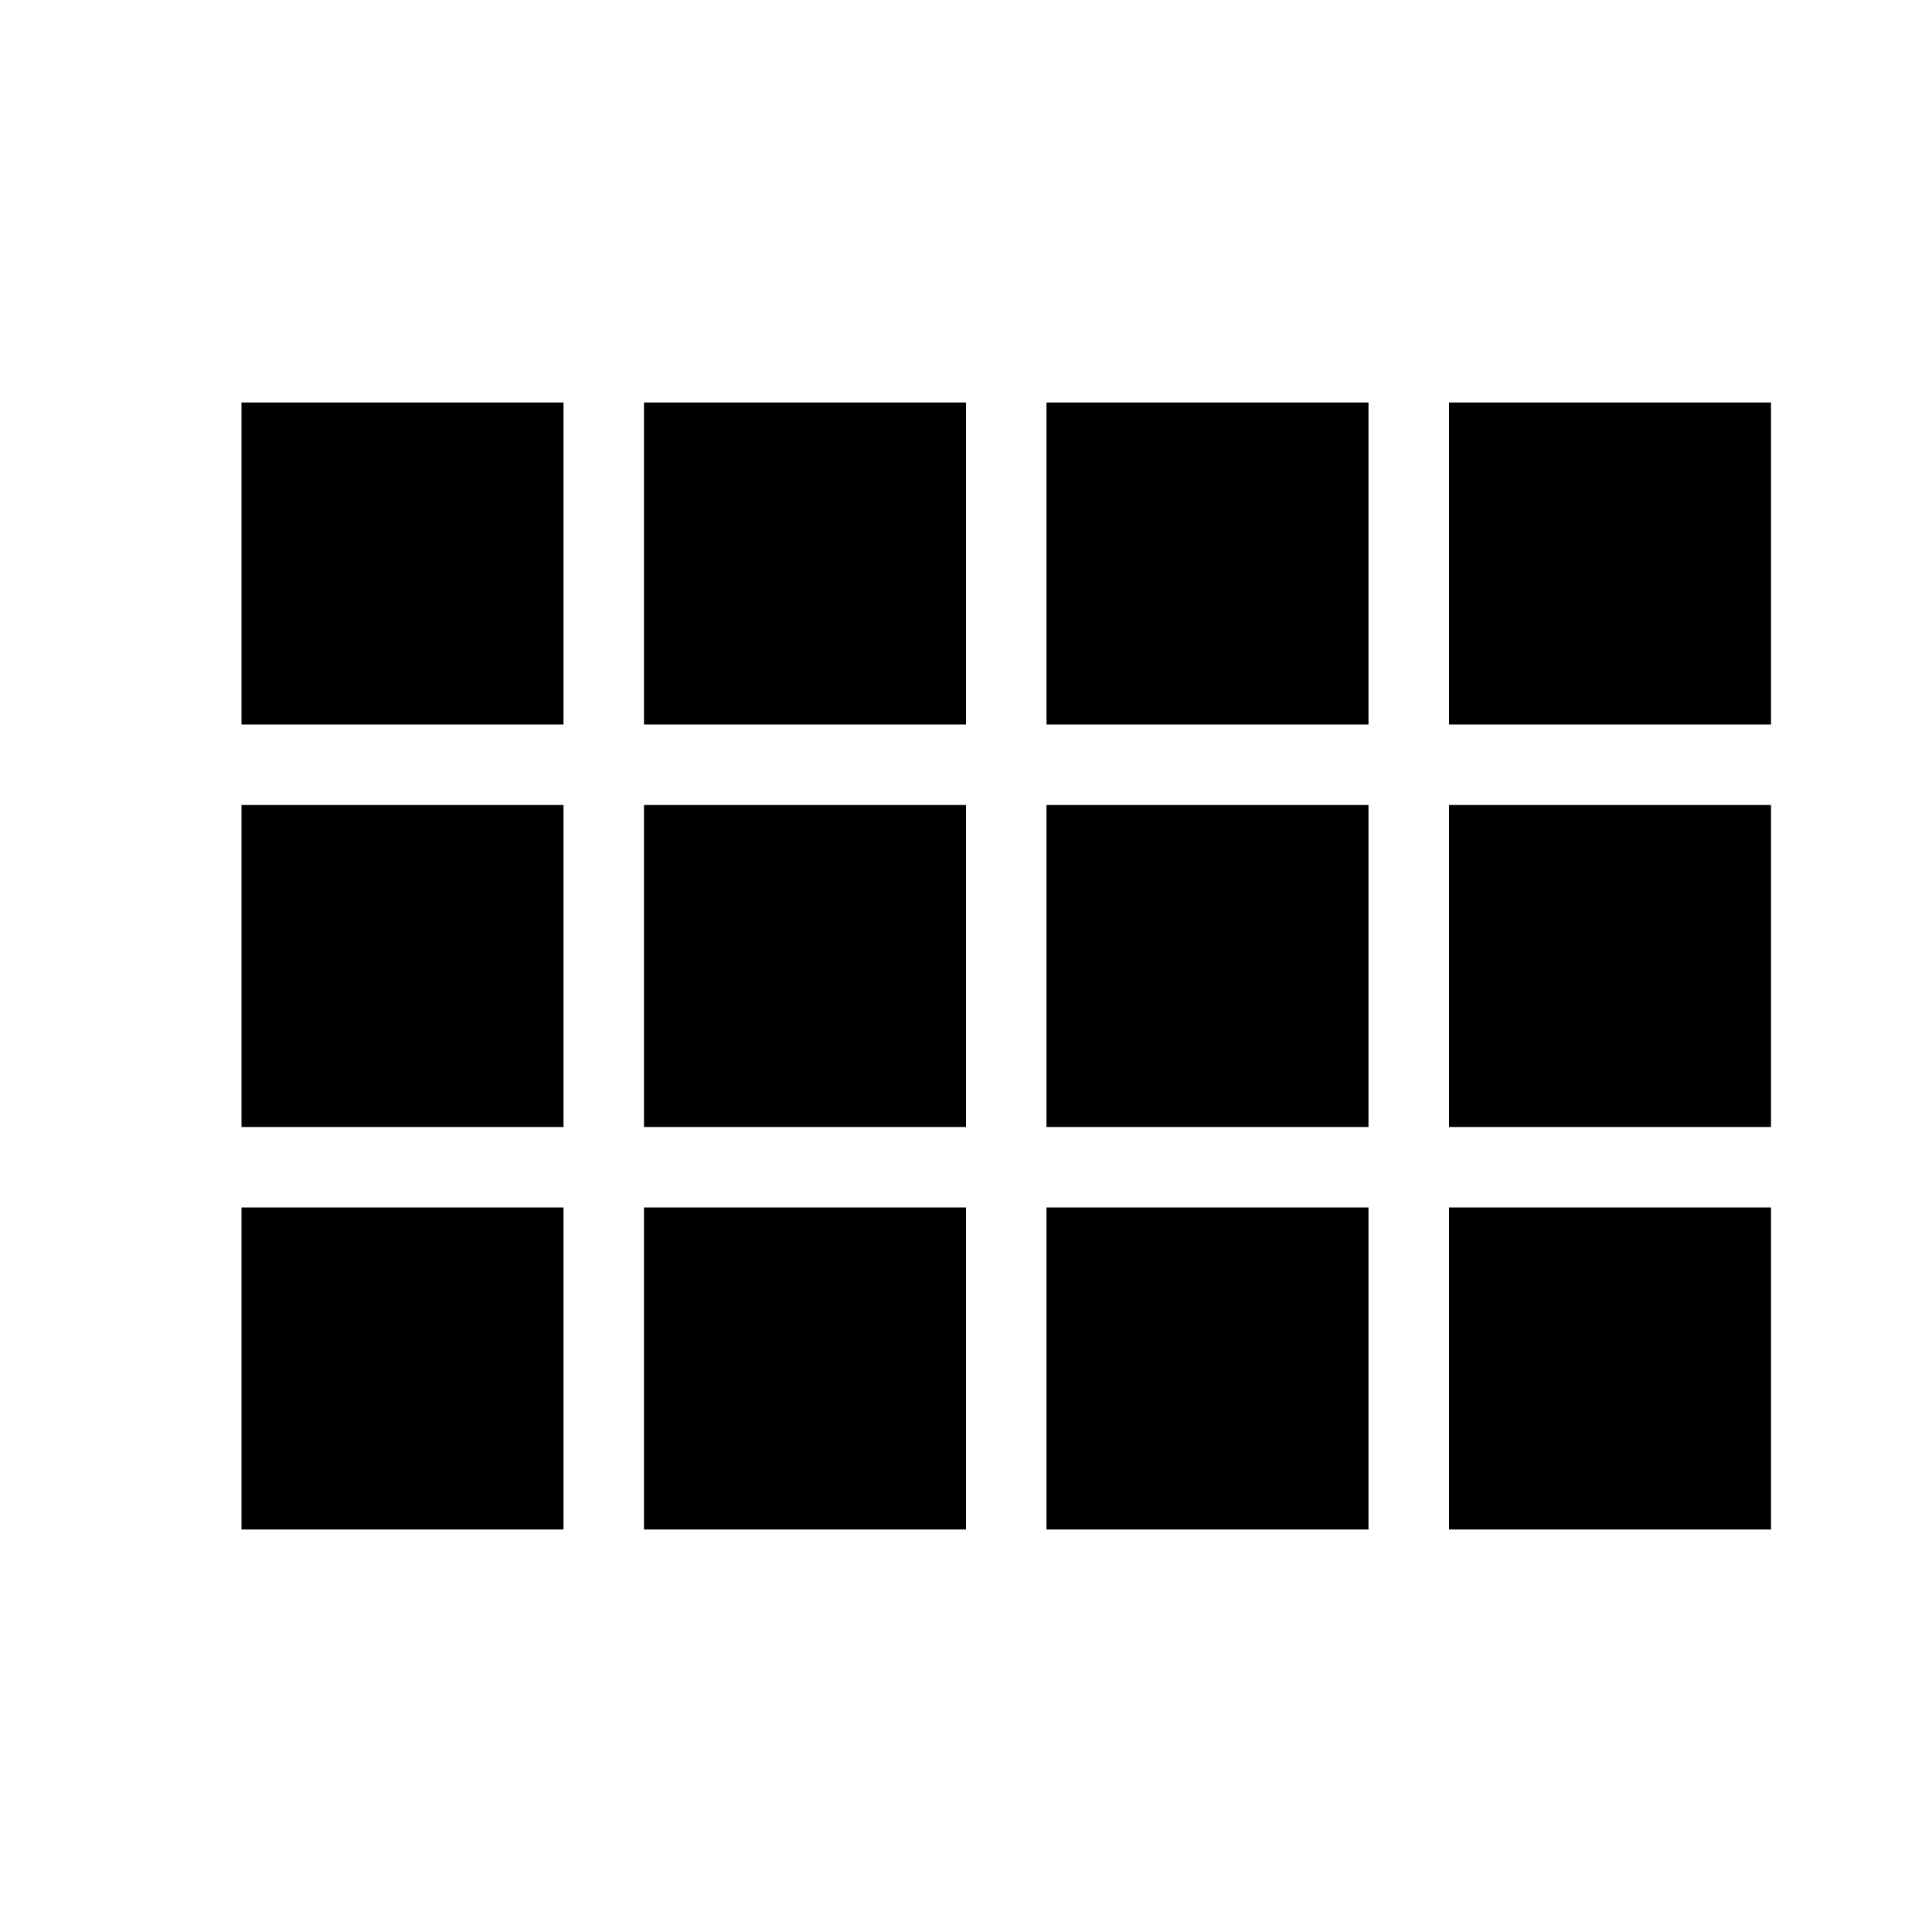
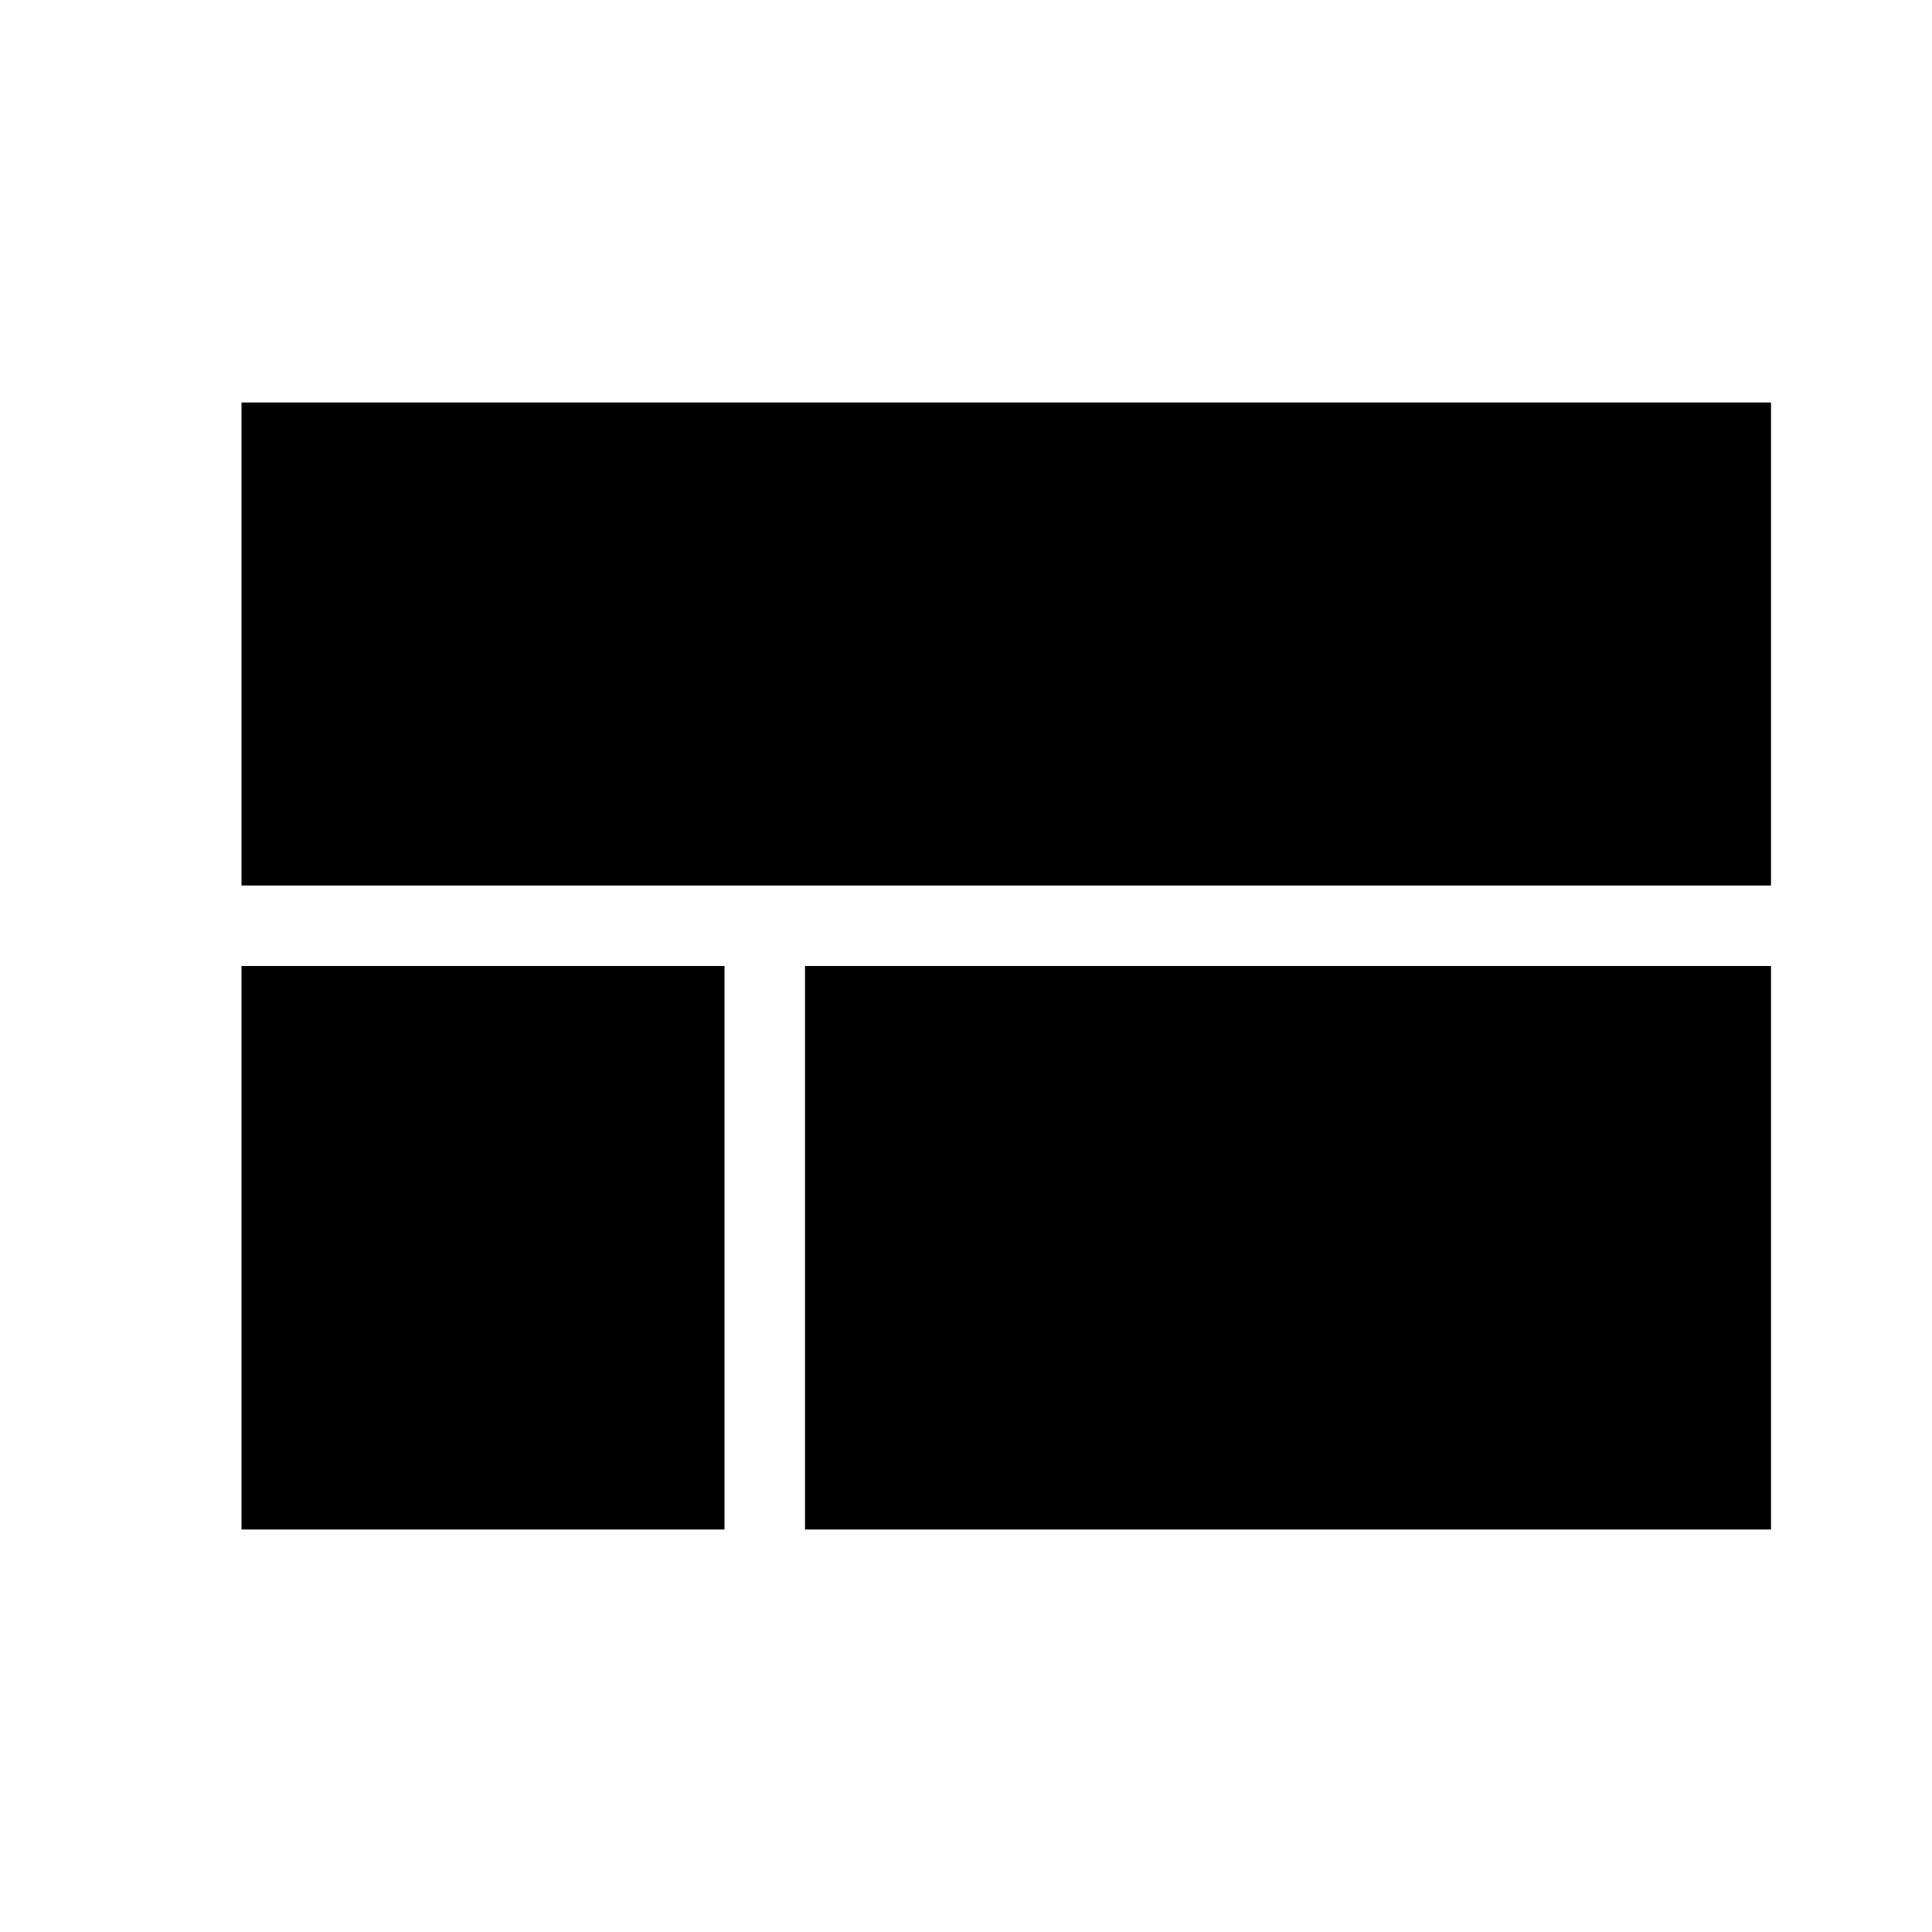
<svg xmlns="http://www.w3.org/2000/svg" width="48" height="48" viewBox="0 0 48 48">
-   <path d="M6 18h8v-8H6v8zm0 10h8v-8H6v8zm10 0h8v-8h-8v8zm10 0h8v-8h-8v8zM16 18h8v-8h-8v8zm10-8v8h8v-8h-8zm10 18h8v-8h-8v8zM6 38h8v-8H6v8zm10 0h8v-8h-8v8zm10 0h8v-8h-8v8zm10 0h8v-8h-8v8zm0-28v8h8v-8h-8z" />
  <path fill="none" d="M0 0h48v48H0z" />
+   <path d="M6 38h12V24H6v14zm14 0h24V24H20v14zM6 10v12h38V10H6z" />
</svg>
